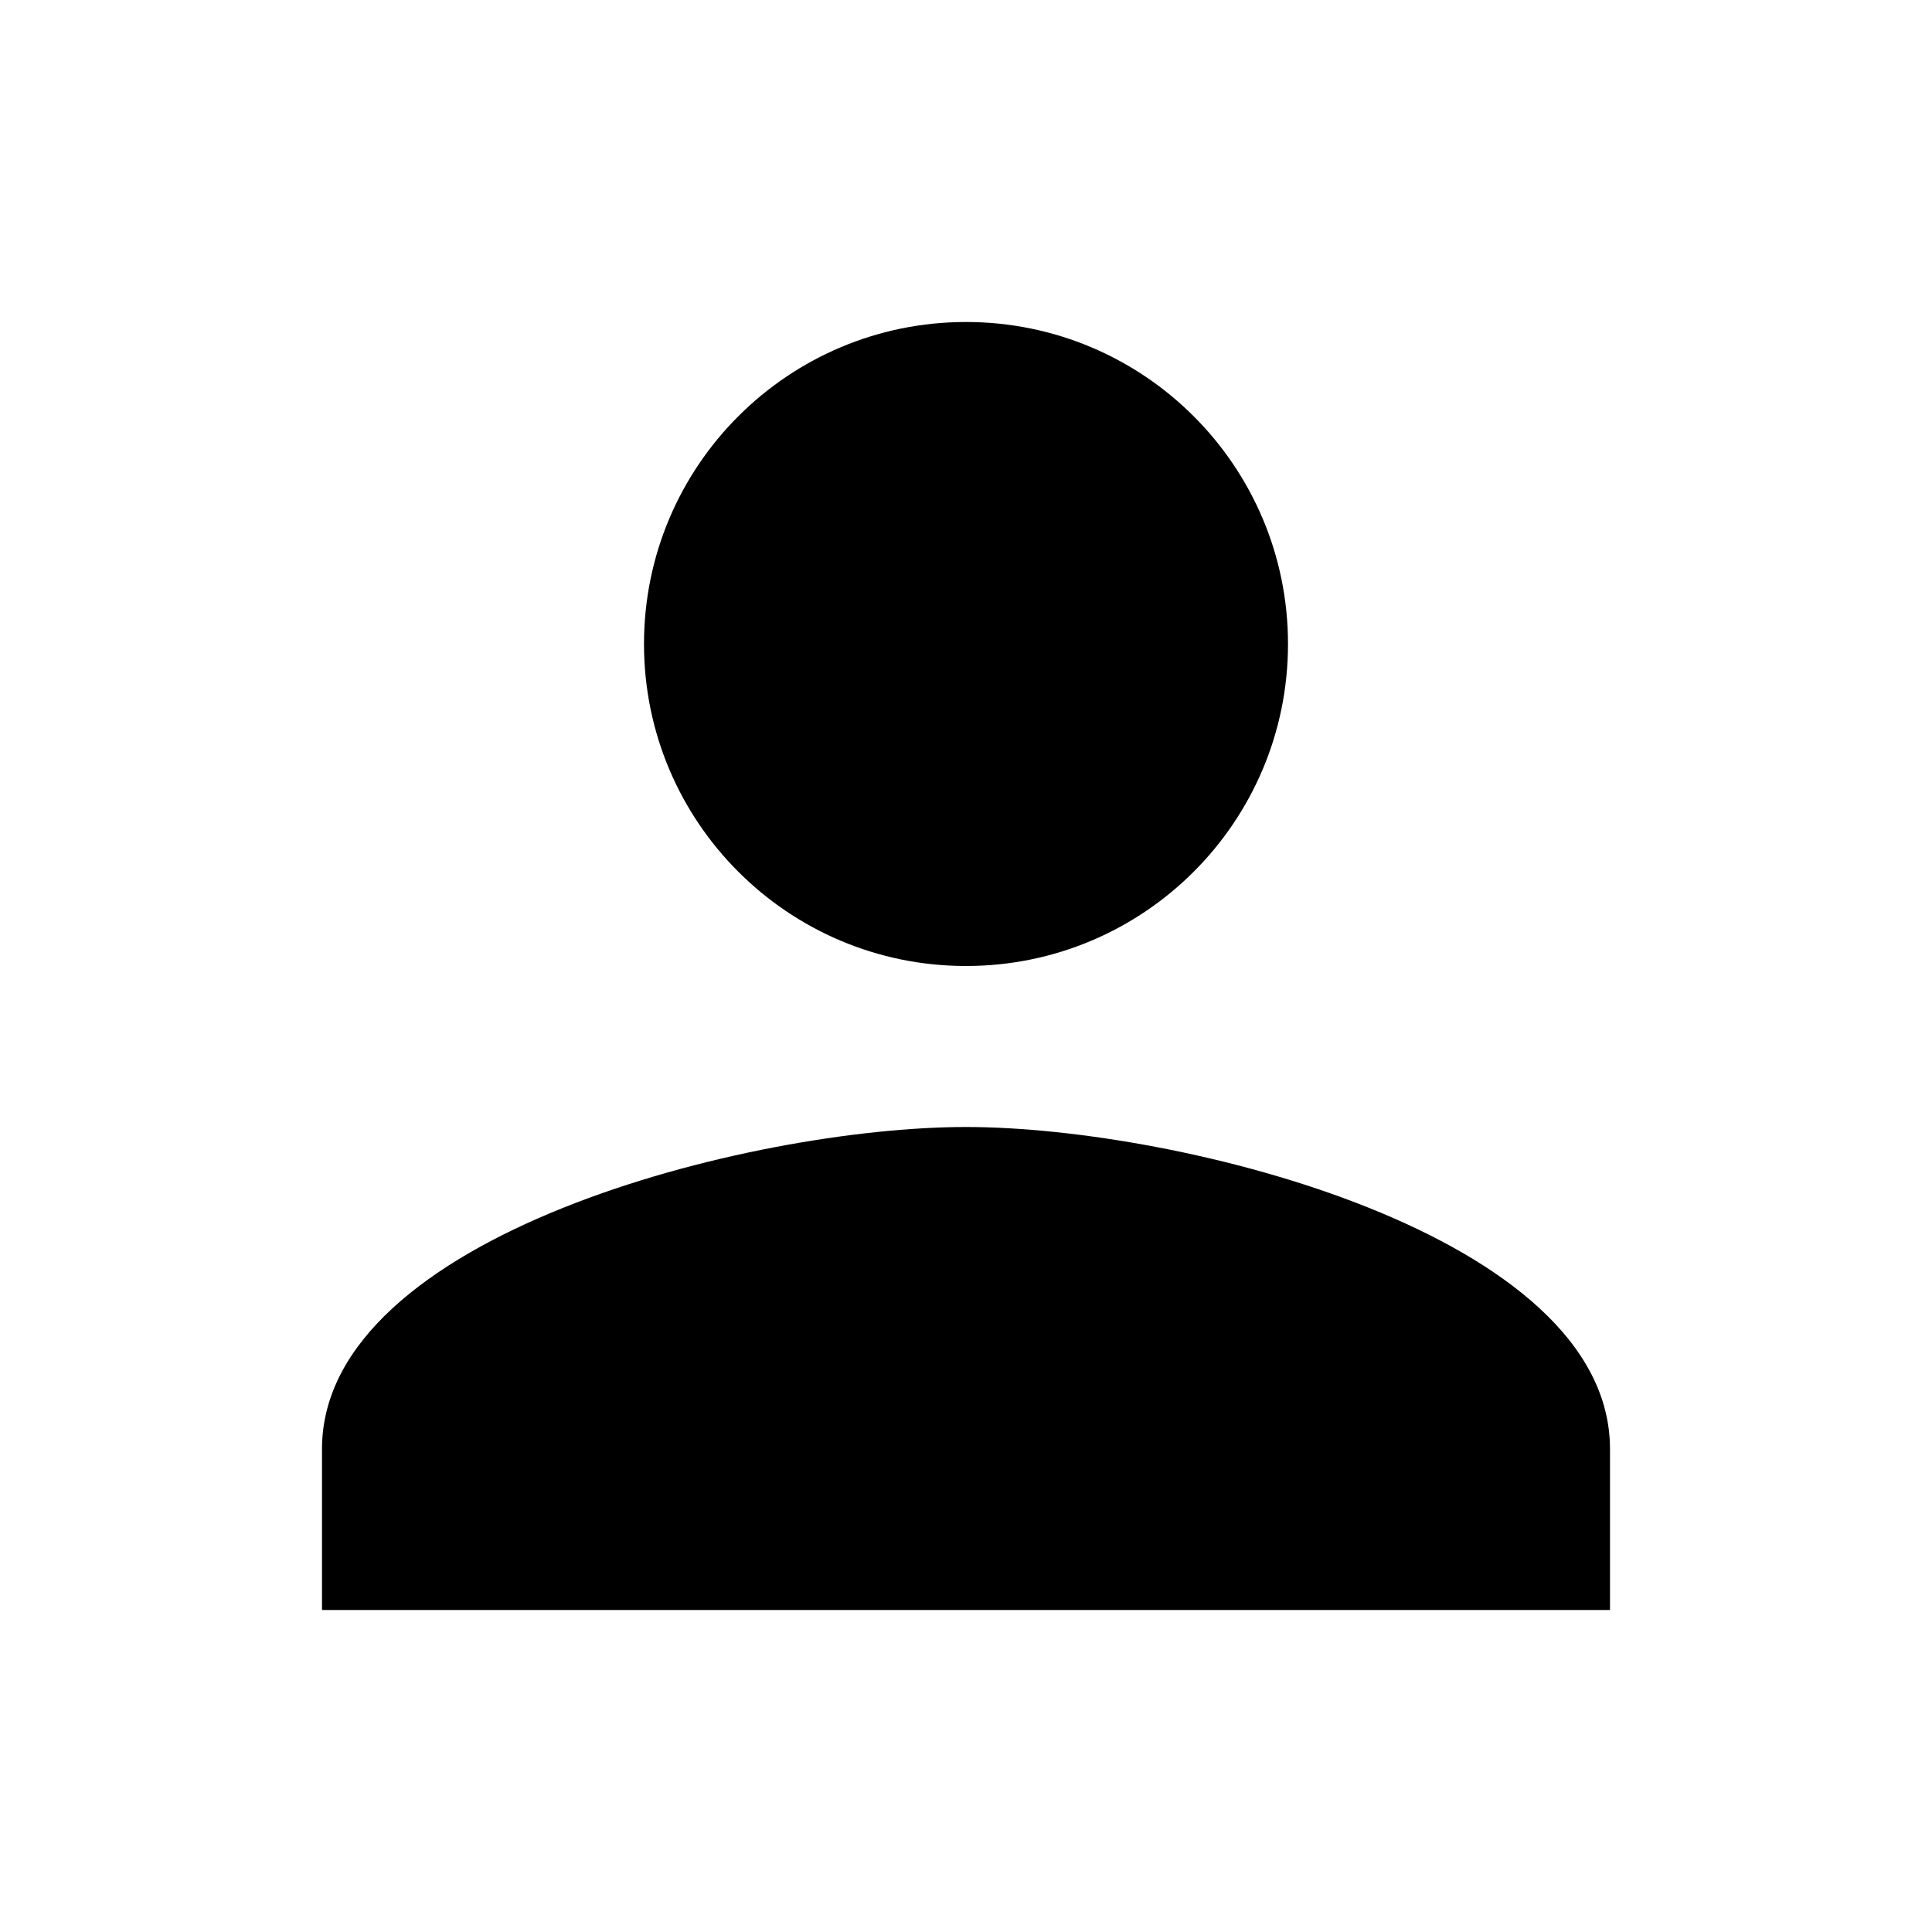
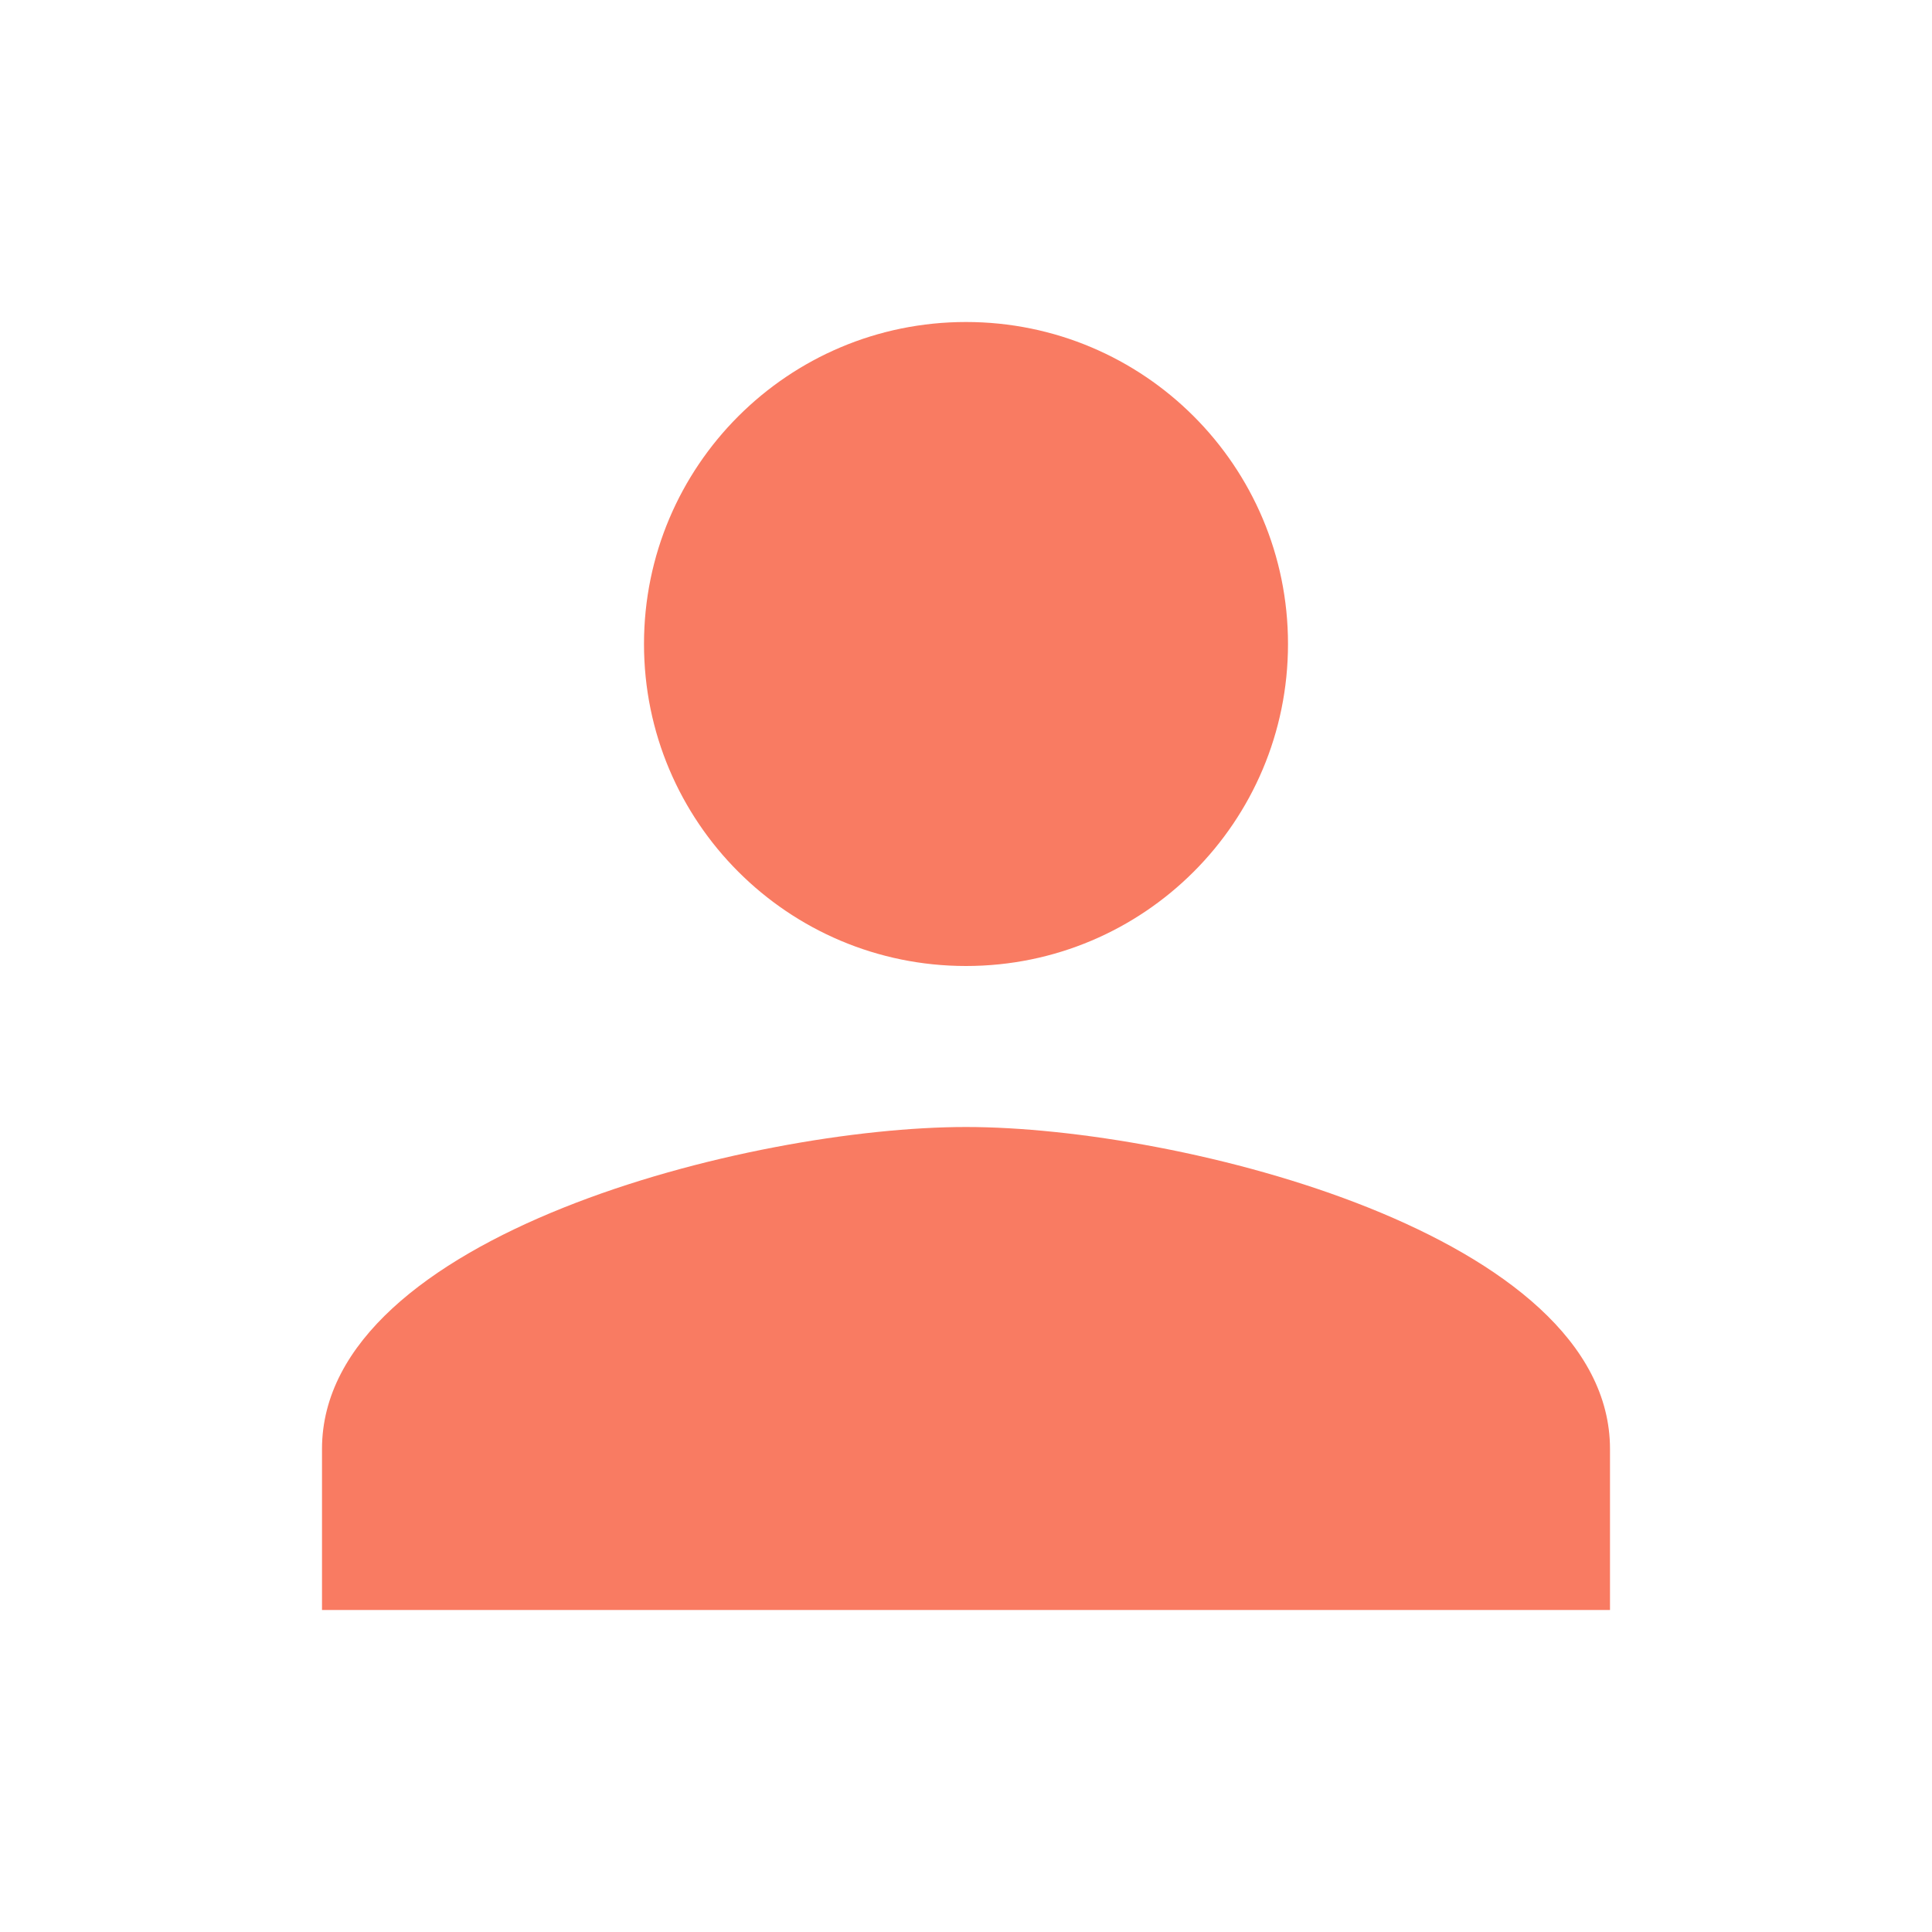
- <svg xmlns="http://www.w3.org/2000/svg" height="24px" viewBox="0 0 24 24" width="24px" fill="#000000">
+ <svg xmlns="http://www.w3.org/2000/svg" height="24px" viewBox="0 0 24 24" width="24px" fill="#f97b62">
  <path d="M0 0h24v24H0z" fill="none" />
  <path d="M12 12c2.21 0 4-1.79 4-4s-1.79-4-4-4-4 1.79-4 4 1.79 4 4 4zm0 2c-2.67 0-8 1.34-8 4v2h16v-2c0-2.66-5.33-4-8-4z" />
</svg>
